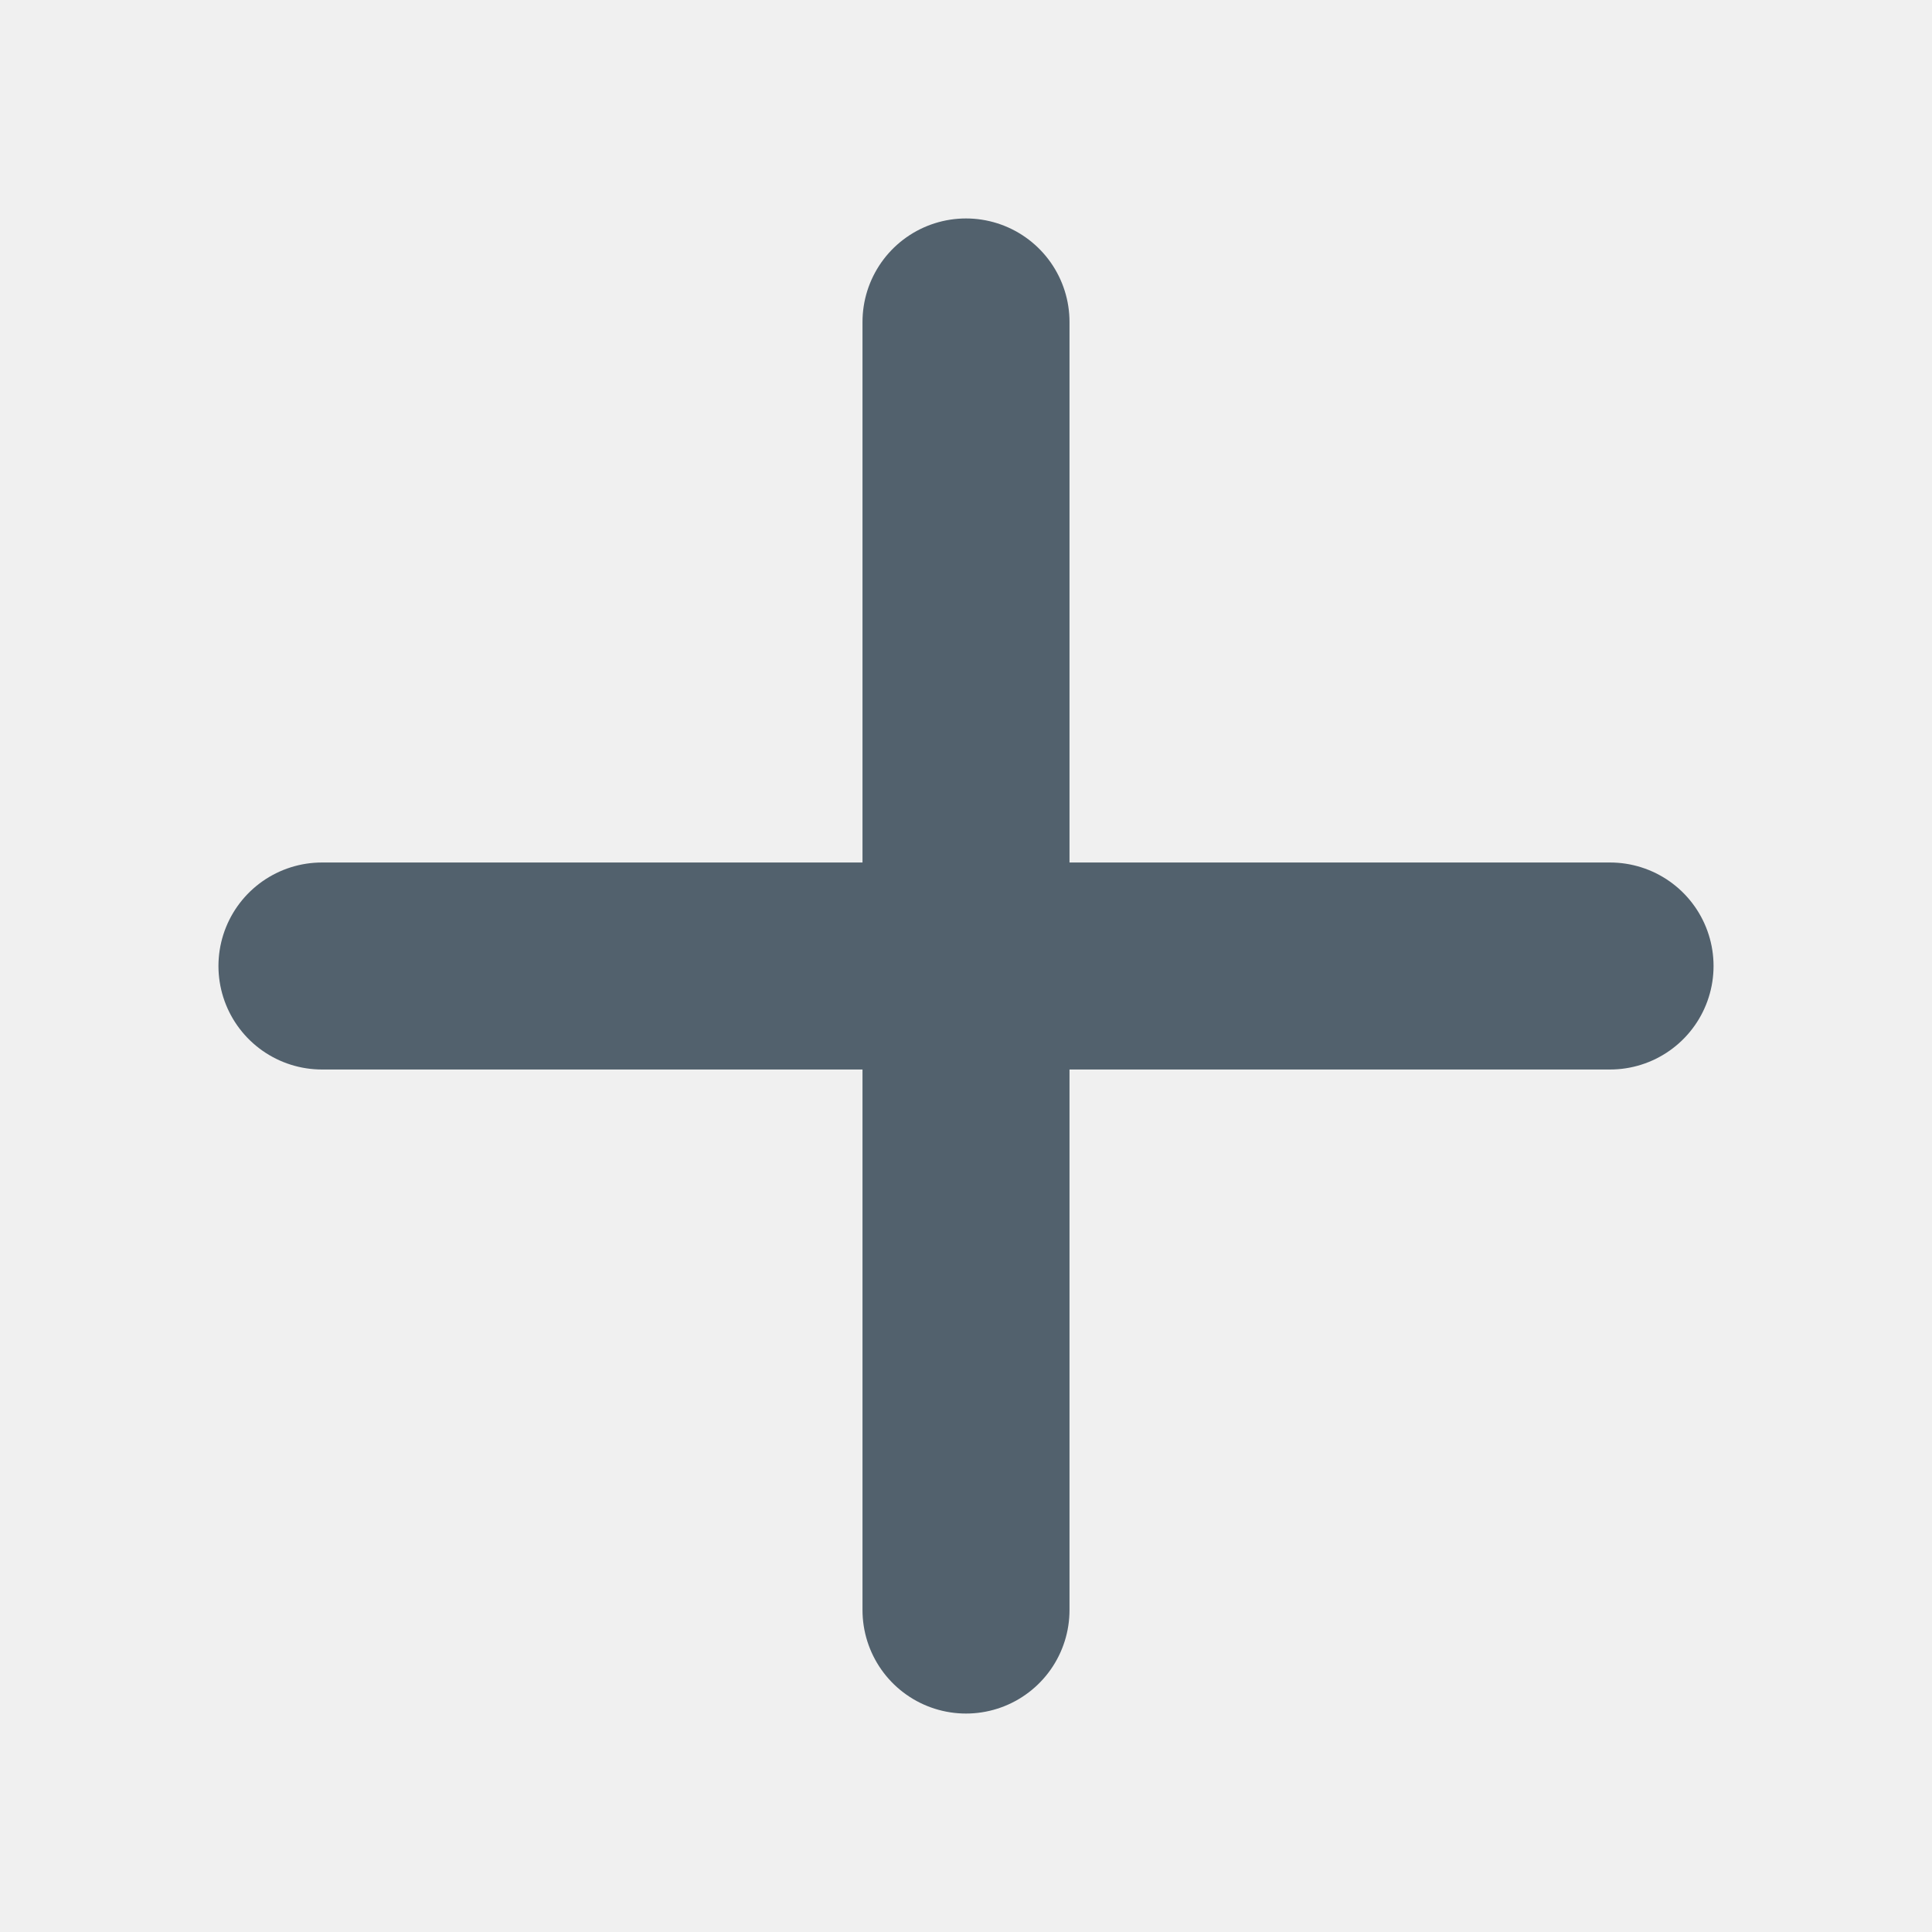
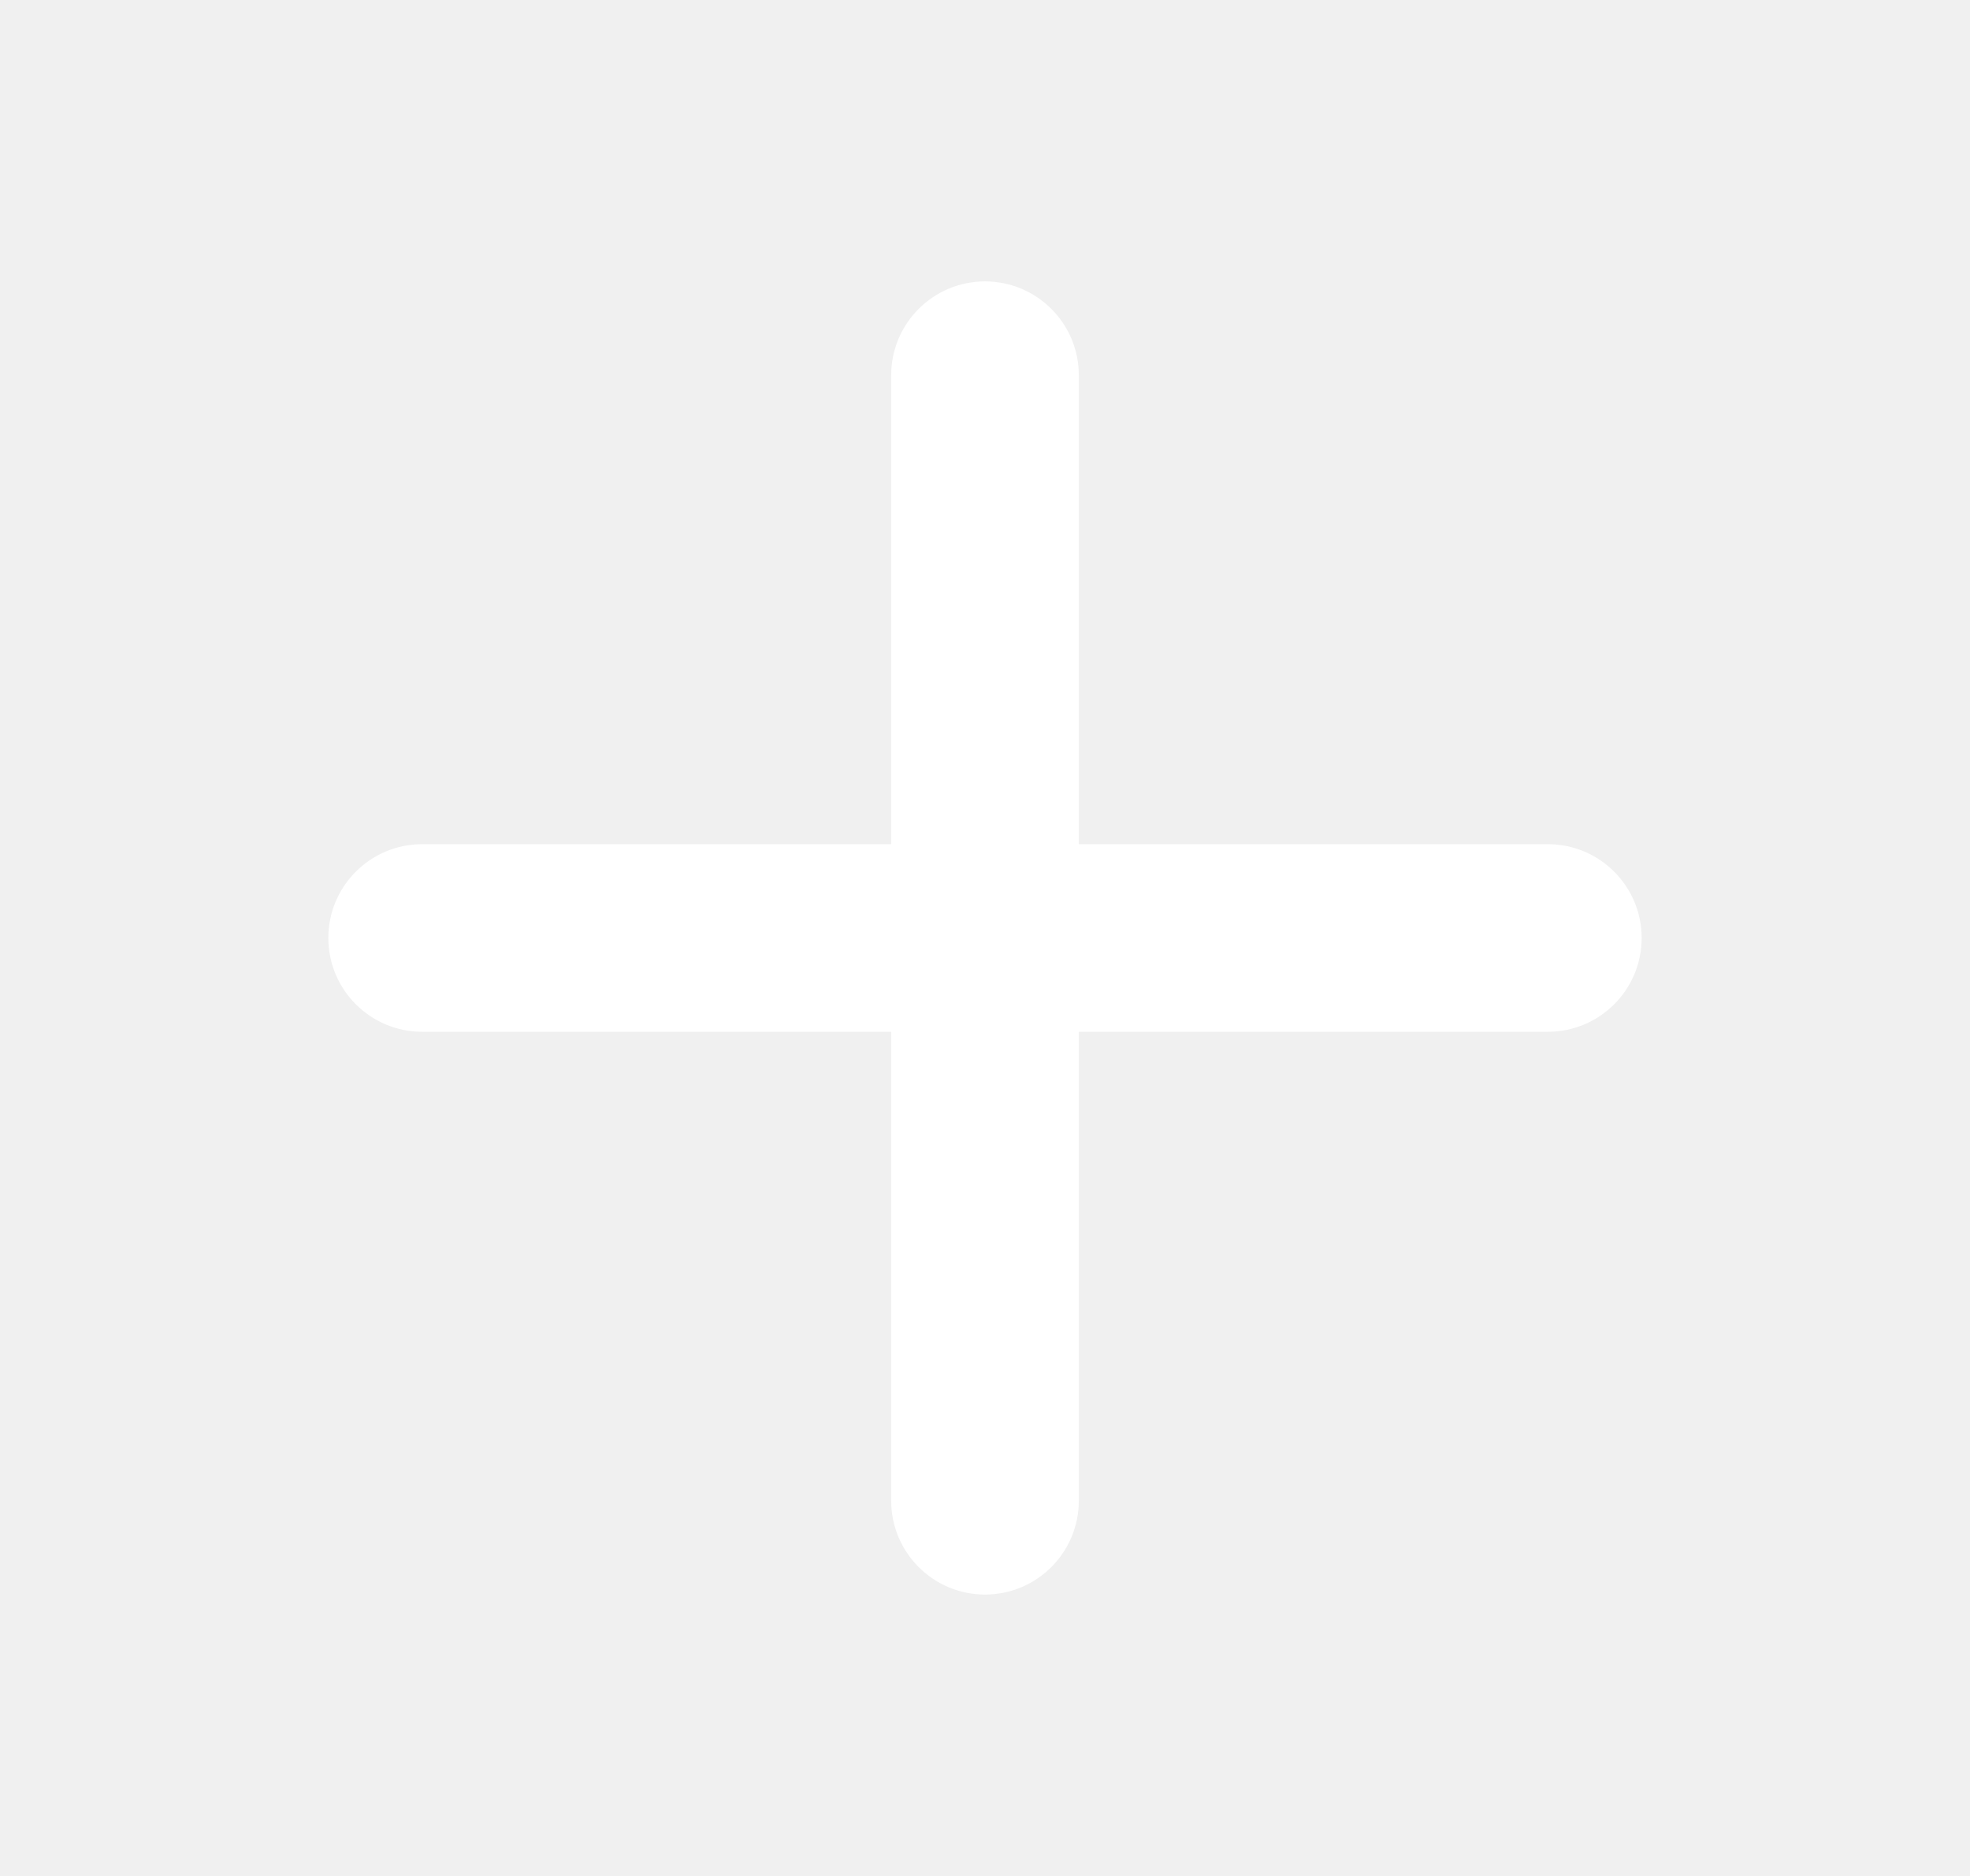
- <svg xmlns="http://www.w3.org/2000/svg" width="14" height="14" viewBox="0 0 14 14" fill="none">
-   <path d="M7 2.333V11.667M11.667 7L2.333 7" stroke="#52616D" stroke-width="1.5" stroke-linecap="round" stroke-linejoin="round" />
+ <svg xmlns="http://www.w3.org/2000/svg" width="21" height="20" viewBox="0 0 21 20" fill="none">
+   <path fill-rule="evenodd" clip-rule="evenodd" d="M10.5 3C11.052 3 11.5 3.448 11.5 4V9H16.5C17.052 9 17.5 9.448 17.5 10C17.5 10.552 17.052 11 16.5 11H11.5V16C11.5 16.552 11.052 17 10.5 17C9.948 17 9.5 16.552 9.5 16V11H4.5C3.948 11 3.5 10.552 3.5 10C3.5 9.448 3.948 9 4.5 9L9.5 9V4C9.5 3.448 9.948 3 10.5 3Z" fill="white" />
</svg>
